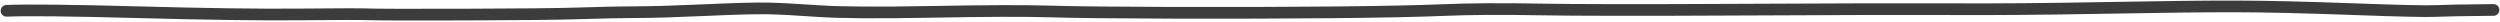
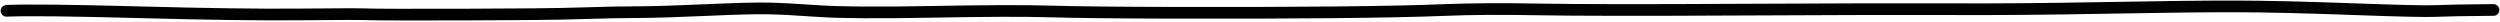
- <svg xmlns="http://www.w3.org/2000/svg" width="642.051" height="5.407" viewBox="0 0 642.051 5.407" id="svg6044" version="1.1">
-   <defs id="defs6046" />
+ <svg xmlns="http://www.w3.org/2000/svg" version="1.1" id="svg6044" x="0px" y="0px" width="642.051px" height="5.406px" viewBox="0 0 642.051 5.406" enable-background="new 0 0 642.051 5.406" xml:space="preserve">
  <g id="layer1" transform="translate(-3.4534391e-8,-1046.955)">
-     <path id="path6033" style="fill:none;stroke:#3c3c3c;stroke-width:3;stroke-linecap:round;stroke-linejoin:round;stroke-miterlimit:10;stroke-dasharray:none;stroke-opacity:1" d="m 1.668,1049.733 c 5.105,-0.23 16.43,-0.108 33.976,0.365 17.546,0.473 31.346,0.661 41.4,0.564 10.054,-0.097 15.896,-0.107 17.526,-0.028 1.63,0.079 9.716,0.101 24.257,0.068 14.541,-0.034 24.659,-0.144 30.352,-0.332 5.693,-0.188 10.542,-0.286 14.545,-0.295 4.004,-0.01 9.81,-0.185 17.42,-0.527 7.61,-0.343 12.923,-0.486 15.941,-0.43 3.018,0.056 7.351,0.282 12.999,0.678 5.648,0.396 15.356,0.463 29.123,0.202 13.767,-0.261 23.864,-0.296 30.292,-0.103 6.428,0.193 17.022,0.308 31.782,0.347 14.76,0.039 28.37,-4e-4 40.829,-0.117 12.459,-0.117 22.049,-0.315 28.768,-0.593 6.719,-0.278 14.789,-0.33 24.211,-0.156 9.422,0.174 26.802,0.194 52.142,0.059 25.34,-0.135 43.501,-0.174 54.483,-0.119 10.983,0.056 23.804,-0.052 38.463,-0.324 14.66,-0.271 25.891,-0.402 33.695,-0.391 7.803,0.011 17.779,0.239 29.927,0.684 12.148,0.445 19.344,0.611 21.589,0.497 2.245,-0.113 7.243,-0.204 14.995,-0.272" />
+     <path id="path6033" stroke="#000000" stroke-width="3" stroke-linecap="round" stroke-linejoin="round" stroke-miterlimit="10" d="   M1.667,1049.733c5.105-0.23,16.431-0.108,33.977,0.364c17.546,0.474,31.346,0.661,41.4,0.563   c10.054-0.097,15.896-0.106,17.525-0.027s9.716,0.101,24.257,0.067c14.542-0.034,24.659-0.144,30.352-0.332   c5.693-0.188,10.542-0.285,14.545-0.295s9.81-0.185,17.42-0.527s12.923-0.485,15.941-0.43c3.018,0.057,7.351,0.282,12.999,0.678   c5.648,0.396,15.355,0.464,29.123,0.202c13.767-0.262,23.864-0.296,30.292-0.104c6.428,0.192,17.022,0.309,31.782,0.347   c14.761,0.039,28.37,0,40.829-0.117c12.46-0.117,22.049-0.314,28.768-0.593c6.72-0.277,14.79-0.33,24.211-0.155   c9.422,0.174,26.803,0.193,52.143,0.059s43.501-0.174,54.483-0.118s23.804-0.053,38.464-0.324   c14.659-0.271,25.891-0.401,33.694-0.391c7.804,0.012,17.779,0.239,29.927,0.684c12.148,0.445,19.345,0.611,21.589,0.498   c2.245-0.113,7.243-0.204,14.995-0.272" />
  </g>
</svg>
